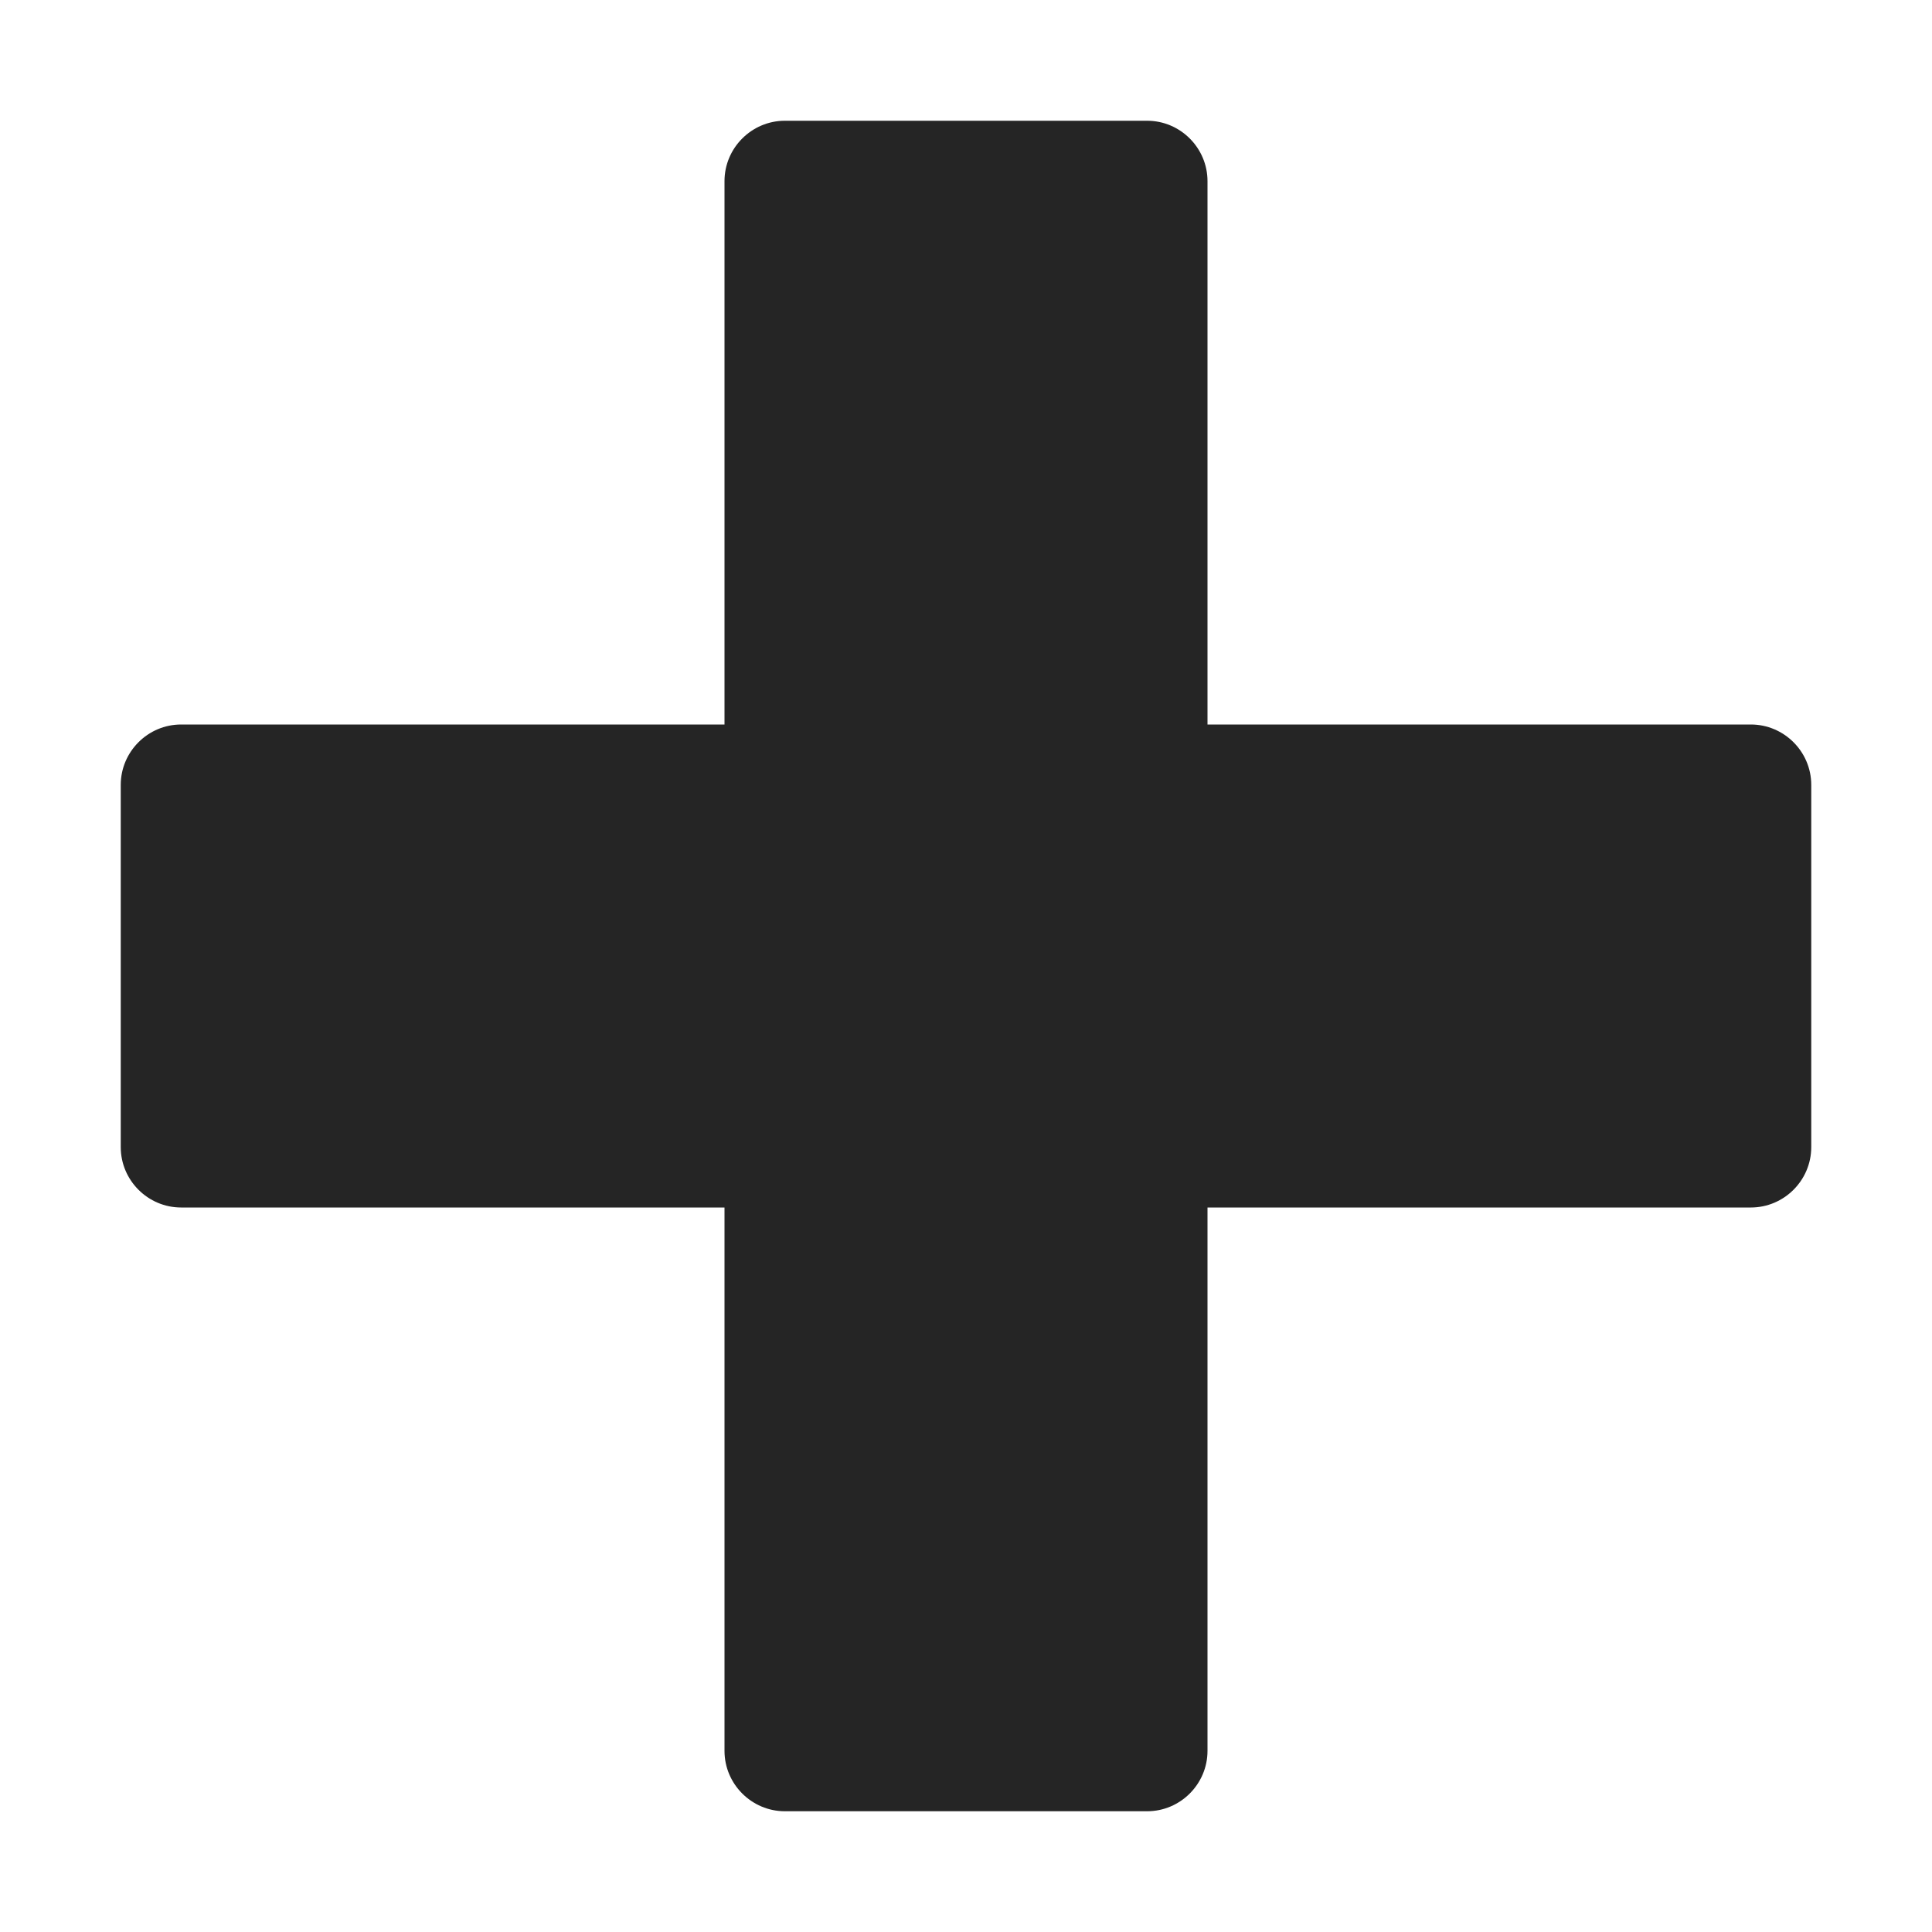
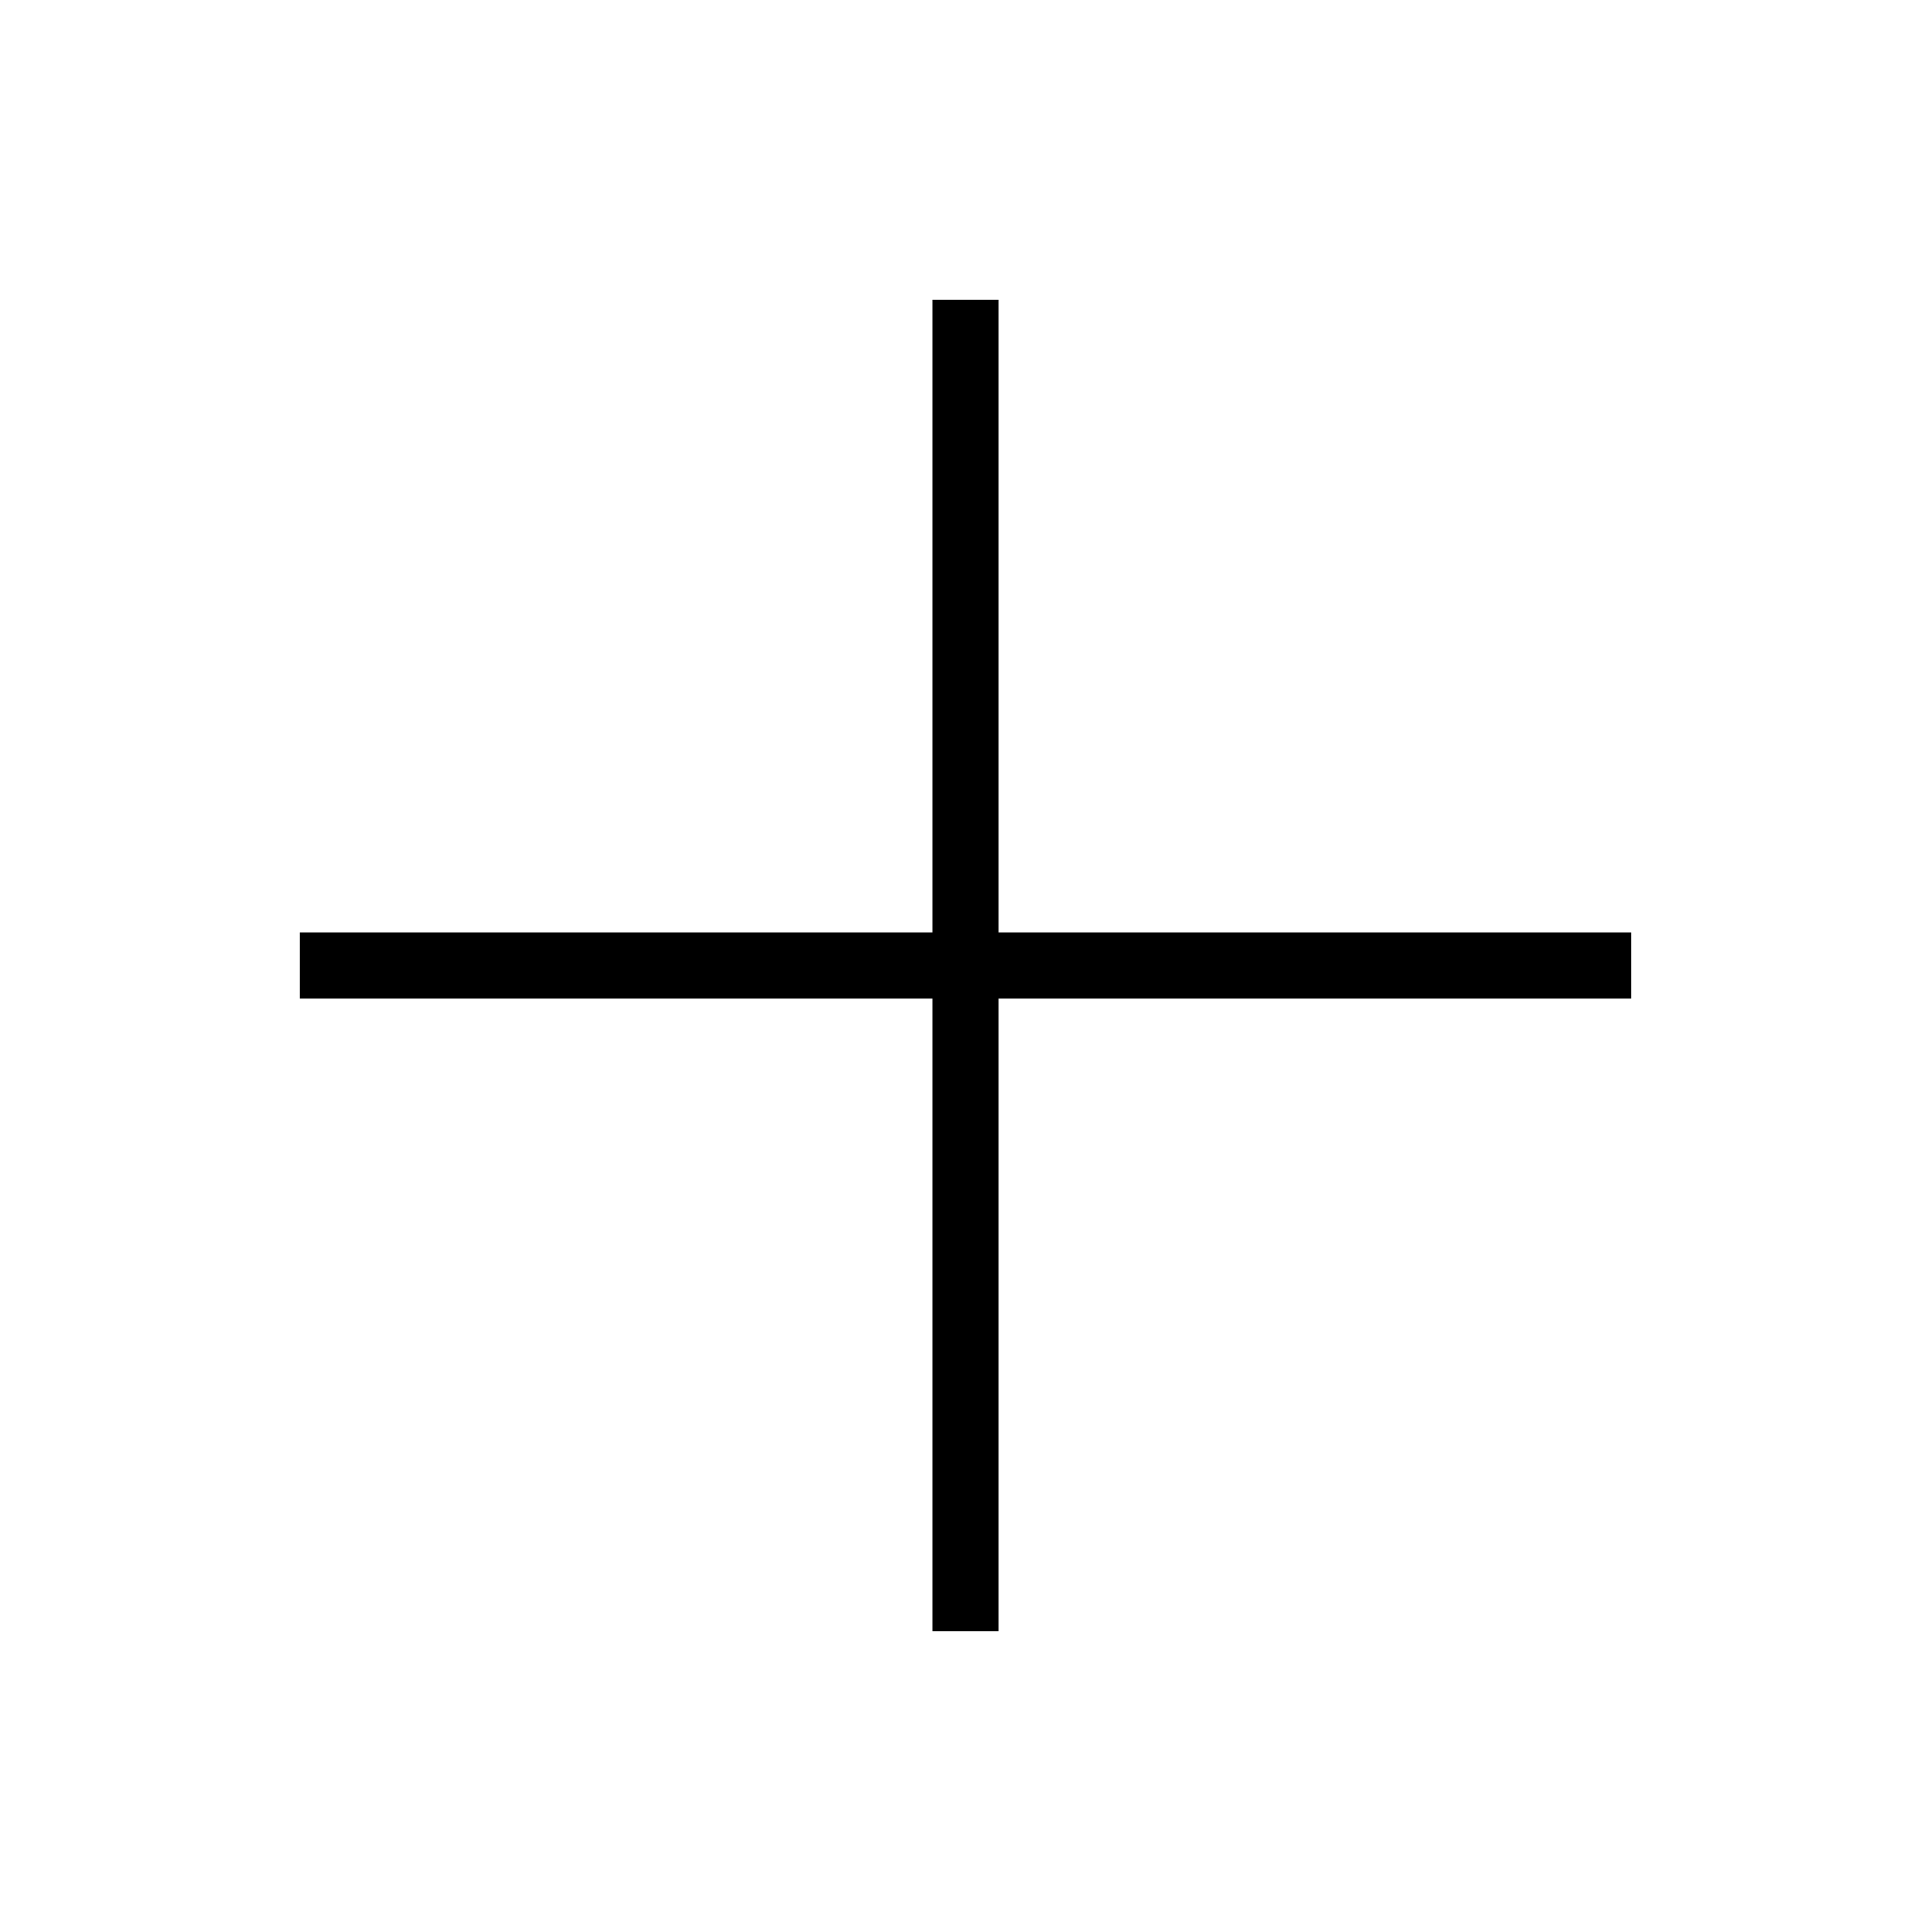
- <svg xmlns="http://www.w3.org/2000/svg" xml:space="preserve" width="1024px" height="1024px" shape-rendering="geometricPrecision" text-rendering="geometricPrecision" image-rendering="optimizeQuality" fill-rule="nonzero" clip-rule="evenodd" viewBox="0 0 10240 10240">
-   <path id="curve0" fill="#252525" d="M960 3840l2880 0 0 -2880c0,-176 144,-320 320,-320l1920 0c176,0 320,144 320,320l0 2880 2880 0c176,0 320,144 320,320l0 1920c0,176 -144,320 -320,320l-2880 0 0 2880c0,176 -144,320 -320,320l-1920 0c-176,0 -320,-144 -320,-320l0 -2880 -2880 0c-176,0 -320,-144 -320,-320l0 -1920c0,-176 144,-320 320,-320z" />
+ <svg xmlns="http://www.w3.org/2000/svg" xml:space="preserve" width="580px" height="580px" shape-rendering="geometricPrecision" text-rendering="geometricPrecision" image-rendering="optimizeQuality" fill-rule="nonzero" clip-rule="nonzero" viewBox="0 0 5800 5800">
+   <path id="curve28" fill="#000000" d="M3000,900 3000,2800 4900,2800 4900,3000 3000,3000 3000,4900 2800,4900 2800,3000 900,3000 900,2800 2800,2800 2800,900z" />
</svg>
